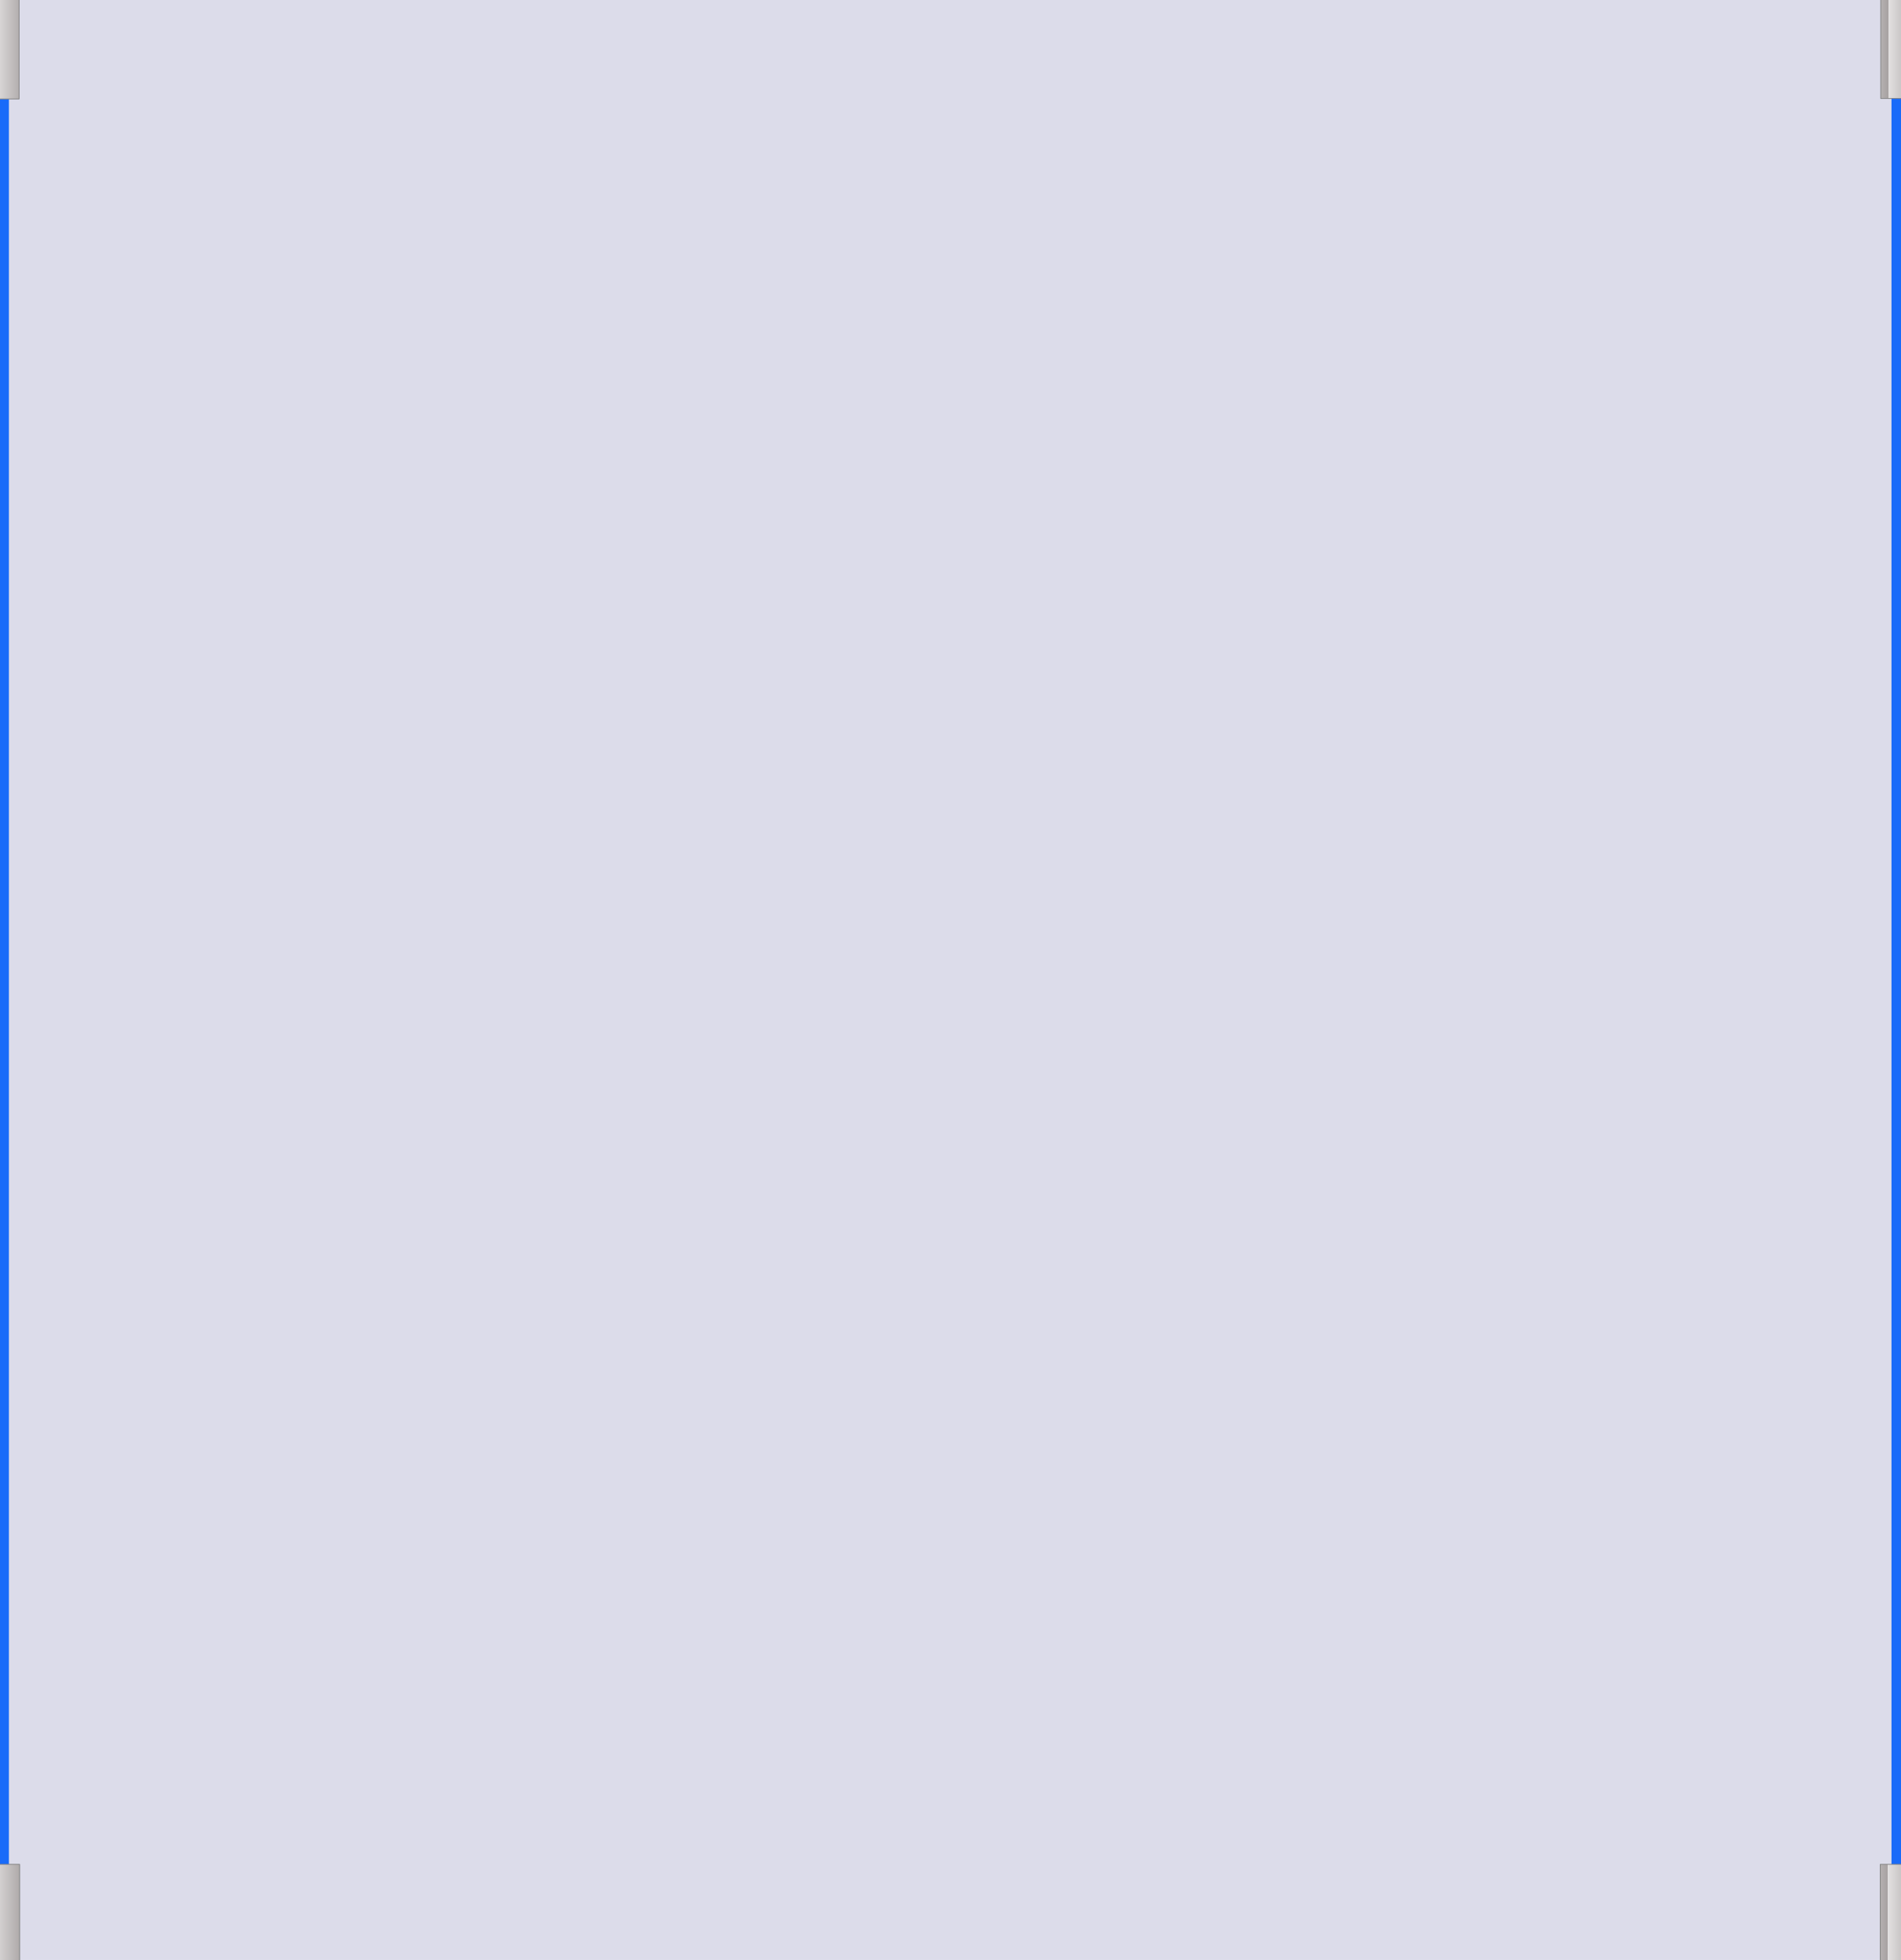
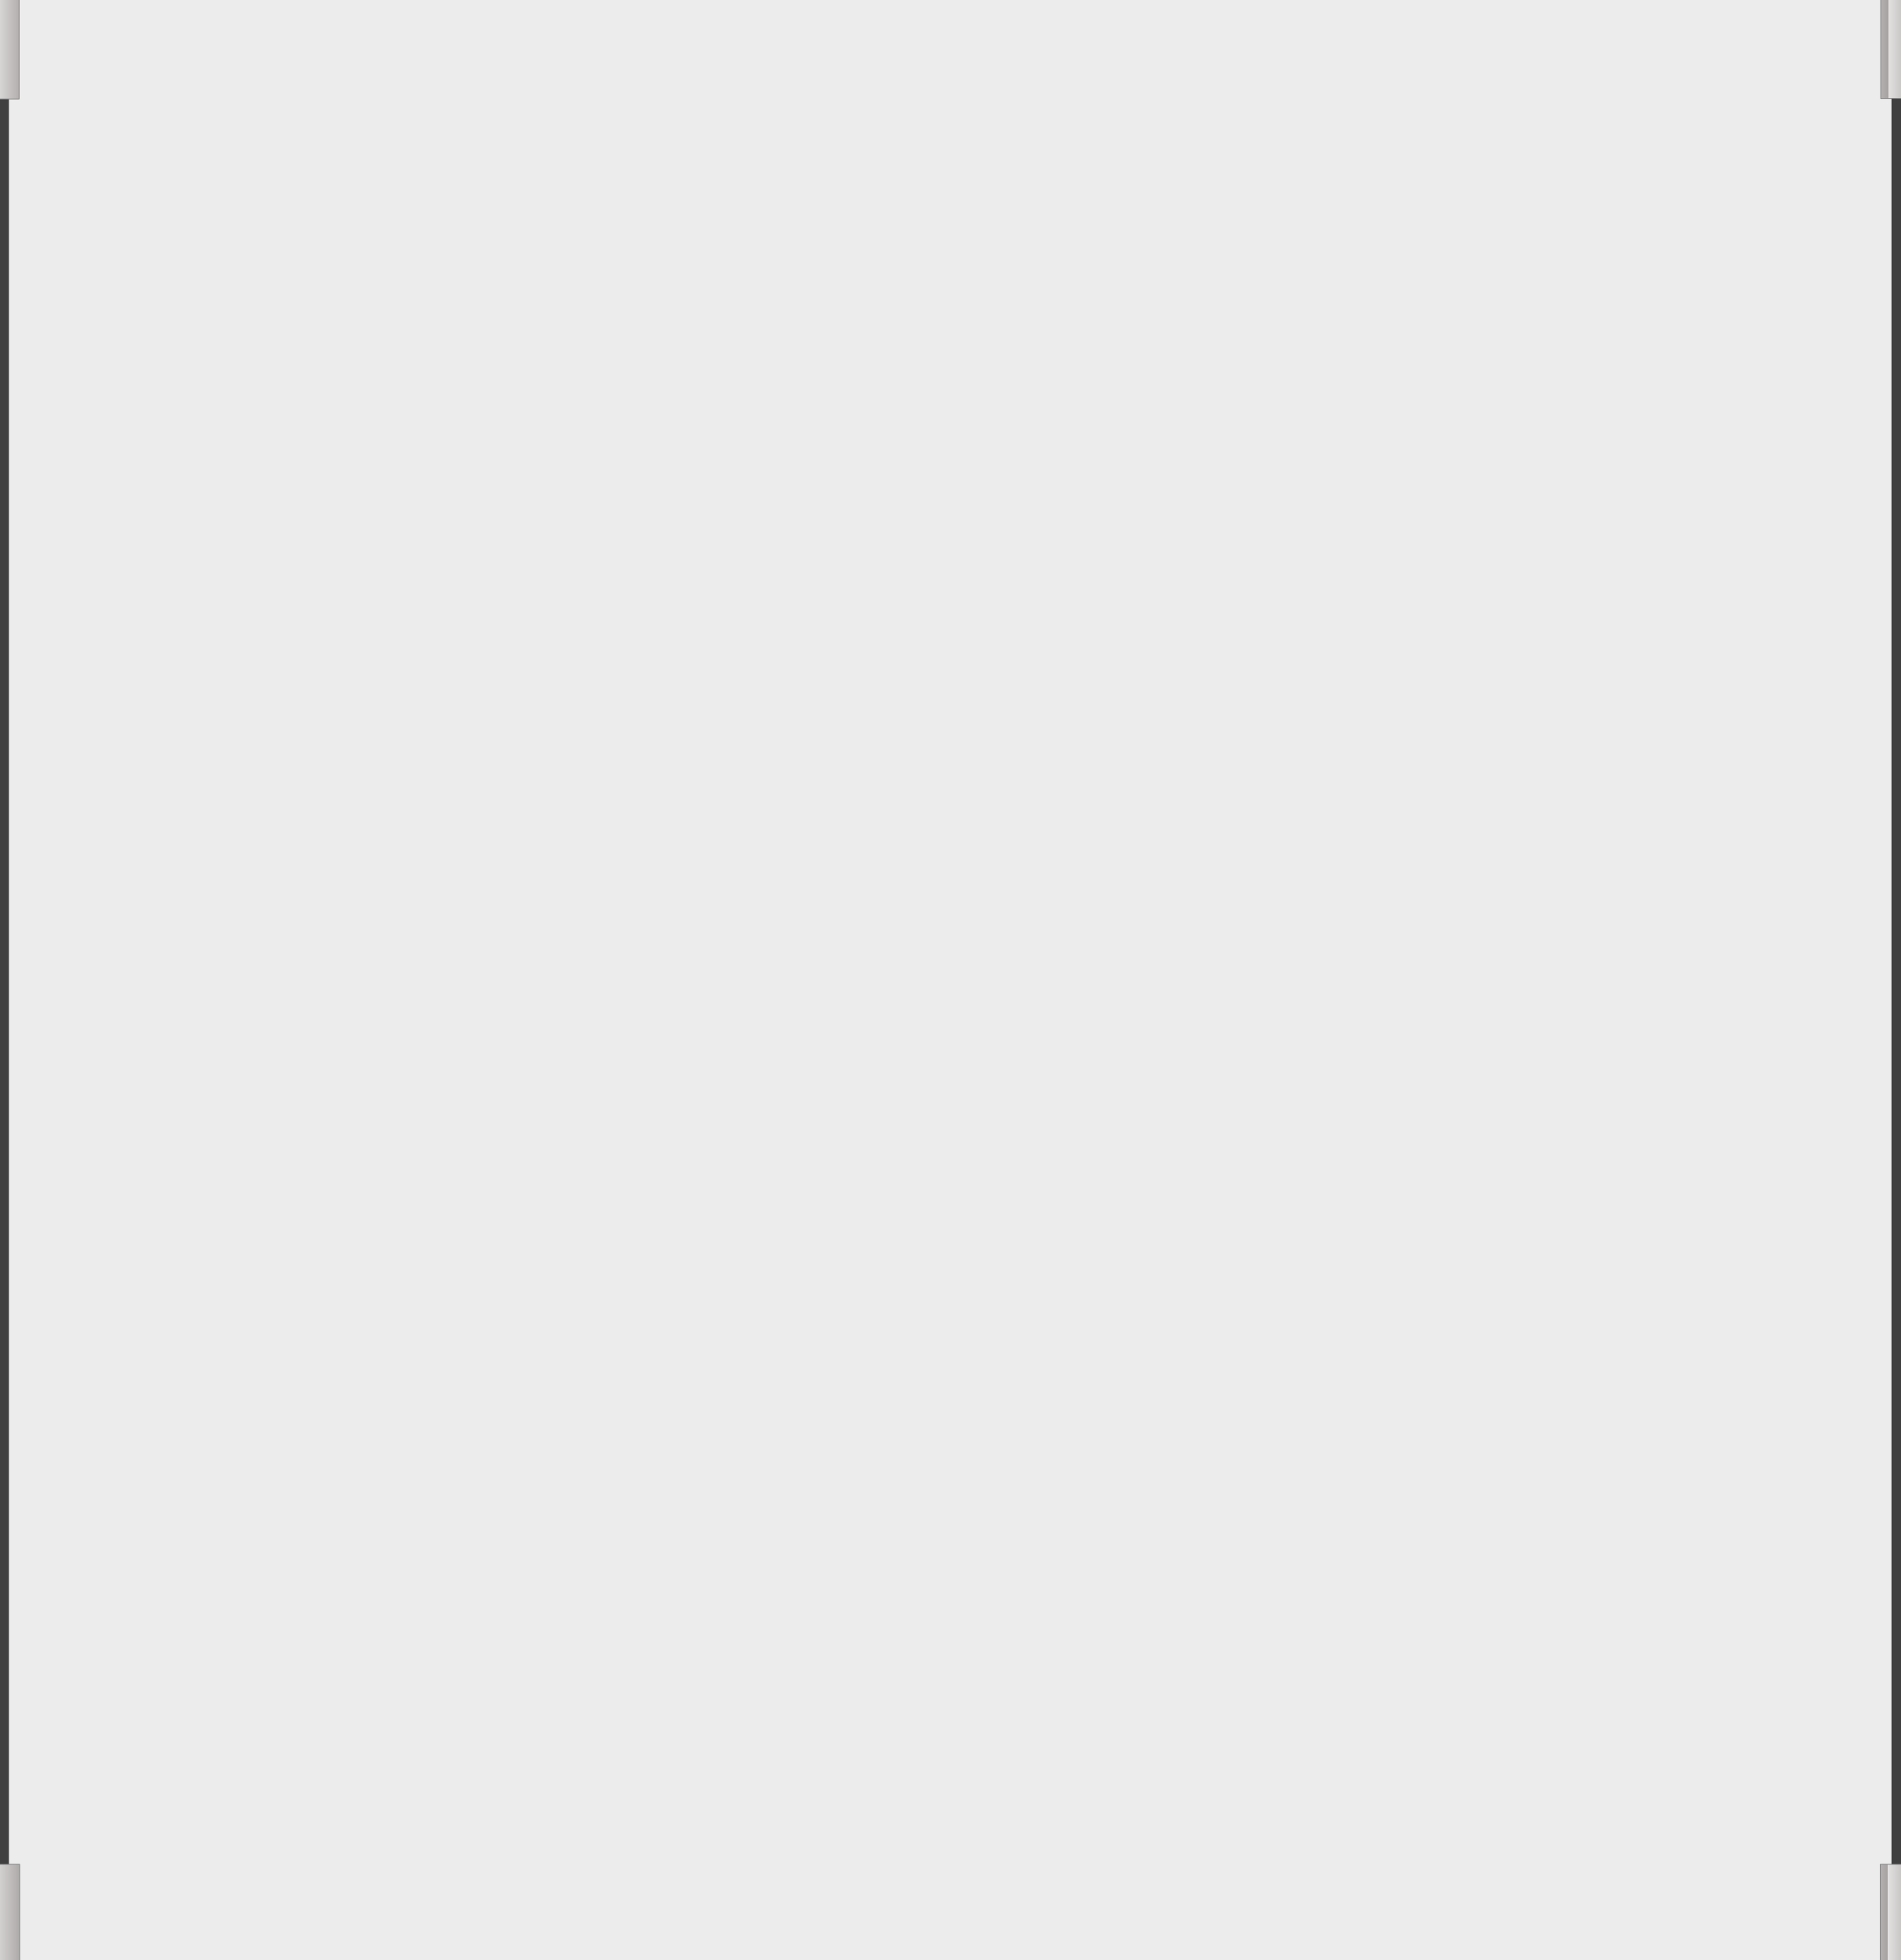
<svg xmlns="http://www.w3.org/2000/svg" xmlns:xlink="http://www.w3.org/1999/xlink" width="480" height="495" id="svg2" version="1.0">
  <defs id="defs4">
    <linearGradient id="linearGradient3173">
      <stop style="stop-color:#e3e1e1;stop-opacity:1" offset="0" id="stop3185" />
      <stop style="stop-color:#a7a2a2;stop-opacity:1;" offset="1" id="stop3177" />
    </linearGradient>
    <linearGradient xlink:href="#linearGradient3173" id="linearGradient2472" gradientUnits="userSpaceOnUse" x1="5.706" y1="484.383" x2="14.102" y2="484.383" spreadMethod="repeat" />
    <linearGradient xlink:href="#linearGradient3173" id="linearGradient2474" gradientUnits="userSpaceOnUse" x1="486" y1="484.383" x2="494" y2="484.383" spreadMethod="repeat" />
    <linearGradient xlink:href="#linearGradient3173" id="linearGradient2403" gradientUnits="userSpaceOnUse" spreadMethod="repeat" x1="486" y1="484.383" x2="494" y2="484.383" gradientTransform="matrix(1,0,0,-1,-0.2906617,495.7097)" />
    <linearGradient xlink:href="#linearGradient3173" id="linearGradient2407" gradientUnits="userSpaceOnUse" gradientTransform="matrix(1,0,0,-1,-480.7548,495.8302)" spreadMethod="repeat" x1="486" y1="484.383" x2="494" y2="484.383" />
    <linearGradient xlink:href="#linearGradient3173" id="linearGradient3182" gradientUnits="userSpaceOnUse" gradientTransform="matrix(1,0,0,-1,-479.5216,495.8302)" spreadMethod="repeat" x1="486" y1="484.383" x2="494" y2="484.383" />
    <linearGradient xlink:href="#linearGradient3173" id="linearGradient3185" gradientUnits="userSpaceOnUse" spreadMethod="repeat" x1="5.706" y1="484.383" x2="14.102" y2="484.383" gradientTransform="translate(0.4110577,0)" />
    <linearGradient xlink:href="#linearGradient3173" id="linearGradient3188" gradientUnits="userSpaceOnUse" spreadMethod="repeat" x1="486" y1="484.383" x2="494" y2="484.383" gradientTransform="translate(-1.233173,-1.0415575e-8)" />
    <linearGradient xlink:href="#linearGradient3173" id="linearGradient3191" gradientUnits="userSpaceOnUse" gradientTransform="matrix(1,0,0,-1,-1.112777,495.7097)" spreadMethod="repeat" x1="486" y1="484.383" x2="494" y2="484.383" />
  </defs>
  <g id="layer1">
-     <rect style="fill:#505096;fill-opacity:0.196;fill-rule:evenodd;stroke:none;stroke-width:0.4;stroke-linecap:butt;stroke-linejoin:miter;stroke-miterlimit:4;stroke-dasharray:none;stroke-dashoffset:0;stroke-opacity:0.212" id="rect2383" width="480" height="495" x="0" y="-0.003" />
-     <path style="fill:#196bf9;fill-opacity:1;fill-rule:evenodd;stroke:#196bf9;stroke-width:0.5;stroke-linecap:butt;stroke-linejoin:miter;stroke-miterlimit:4;stroke-dasharray:none;stroke-opacity:1" d="M 0,0 L 0,495 L 2,495 L 2,0 L 0,0 z" id="path3241" />
-     <path style="fill:#196bf9;fill-opacity:1;fill-rule:evenodd;stroke:#196bf9;stroke-width:0.5;stroke-linecap:butt;stroke-linejoin:miter;stroke-miterlimit:4;stroke-dasharray:none;stroke-opacity:1" d="M 480,0 L 480,495 L 478,495 L 478,0 L 480,0 z" id="path3243" />
+     <rect style="fill:#c0c0c0;fill-opacity:0.3;fill-rule:evenodd;stroke:none;stroke-width:0.4;stroke-linecap:butt;stroke-linejoin:miter;stroke-miterlimit:4;stroke-dasharray:none;stroke-dashoffset:0;stroke-opacity:0.212" id="rect2383" width="480" height="495" x="0" y="-0.003" />
+     <path style="fill:#3f3f3f;fill-opacity:1;fill-rule:evenodd;stroke:#3f3f3f;stroke-width:0.5;stroke-linecap:butt;stroke-linejoin:miter;stroke-miterlimit:4;stroke-dasharray:none;stroke-opacity:1" d="M 0,0 L 0,495 L 2,495 L 2,0 L 0,0 z" id="path3241" />
+     <path style="fill:#3f3f3f;fill-opacity:1;fill-rule:evenodd;stroke:#3f3f3f;stroke-width:0.5;stroke-linecap:butt;stroke-linejoin:miter;stroke-miterlimit:4;stroke-dasharray:none;stroke-opacity:1" d="M 480,0 L 480,495 L 478,495 L 478,0 L 480,0 z" id="path3243" />
  </g>
  <g id="layer2" />
  <path id="ur_marker" d="M 475.036,24.871 L 483.232,24.871 L 483.232,-0.523 L 479.235,-4.684 C 478.423,-3.981 475.036,-0.523 475.036,-0.523 L 475.036,24.871 z" style="fill:url(#linearGradient3191);fill-opacity:1;stroke:#828282;stroke-width:0.2;stroke-linecap:round;stroke-linejoin:round;stroke-miterlimit:4;stroke-dasharray:none;stroke-dashoffset:0;stroke-opacity:1" />
  <path style="fill:url(#linearGradient3188);fill-opacity:1;stroke:#828282;stroke-width:0.2;stroke-linecap:round;stroke-linejoin:round;stroke-miterlimit:4;stroke-dasharray:none;stroke-dashoffset:0;stroke-opacity:1" d="M 474.915,470.839 L 483.112,470.839 L 483.112,496.233 L 479.115,500.394 C 478.303,499.691 474.915,496.233 474.915,496.233 L 474.915,470.839 z" id="lr_marker" />
  <path style="fill:url(#linearGradient3185);fill-opacity:1;stroke:#828282;stroke-width:0.2;stroke-linecap:round;stroke-linejoin:round;stroke-miterlimit:4;stroke-dasharray:none;stroke-dashoffset:0;stroke-opacity:1" d="M -3.238,470.839 L 4.959,470.839 L 4.959,496.233 L 0.962,500.394 C 0.15,499.691 -3.238,496.233 -3.238,496.233 L -3.238,470.839 z" id="ll_marker" />
  <path style="fill:url(#linearGradient3182);fill-opacity:1;stroke:#828282;stroke-width:0.2;stroke-linecap:round;stroke-linejoin:round;stroke-miterlimit:4;stroke-dasharray:none;stroke-dashoffset:0;stroke-opacity:1" d="M -3.373,24.992 L 4.823,24.992 L 4.823,-0.403 L 0.826,-4.564 C 0.014,-3.861 -3.373,-0.403 -3.373,-0.403 L -3.373,24.992 z" id="ul_marker" />
</svg>
